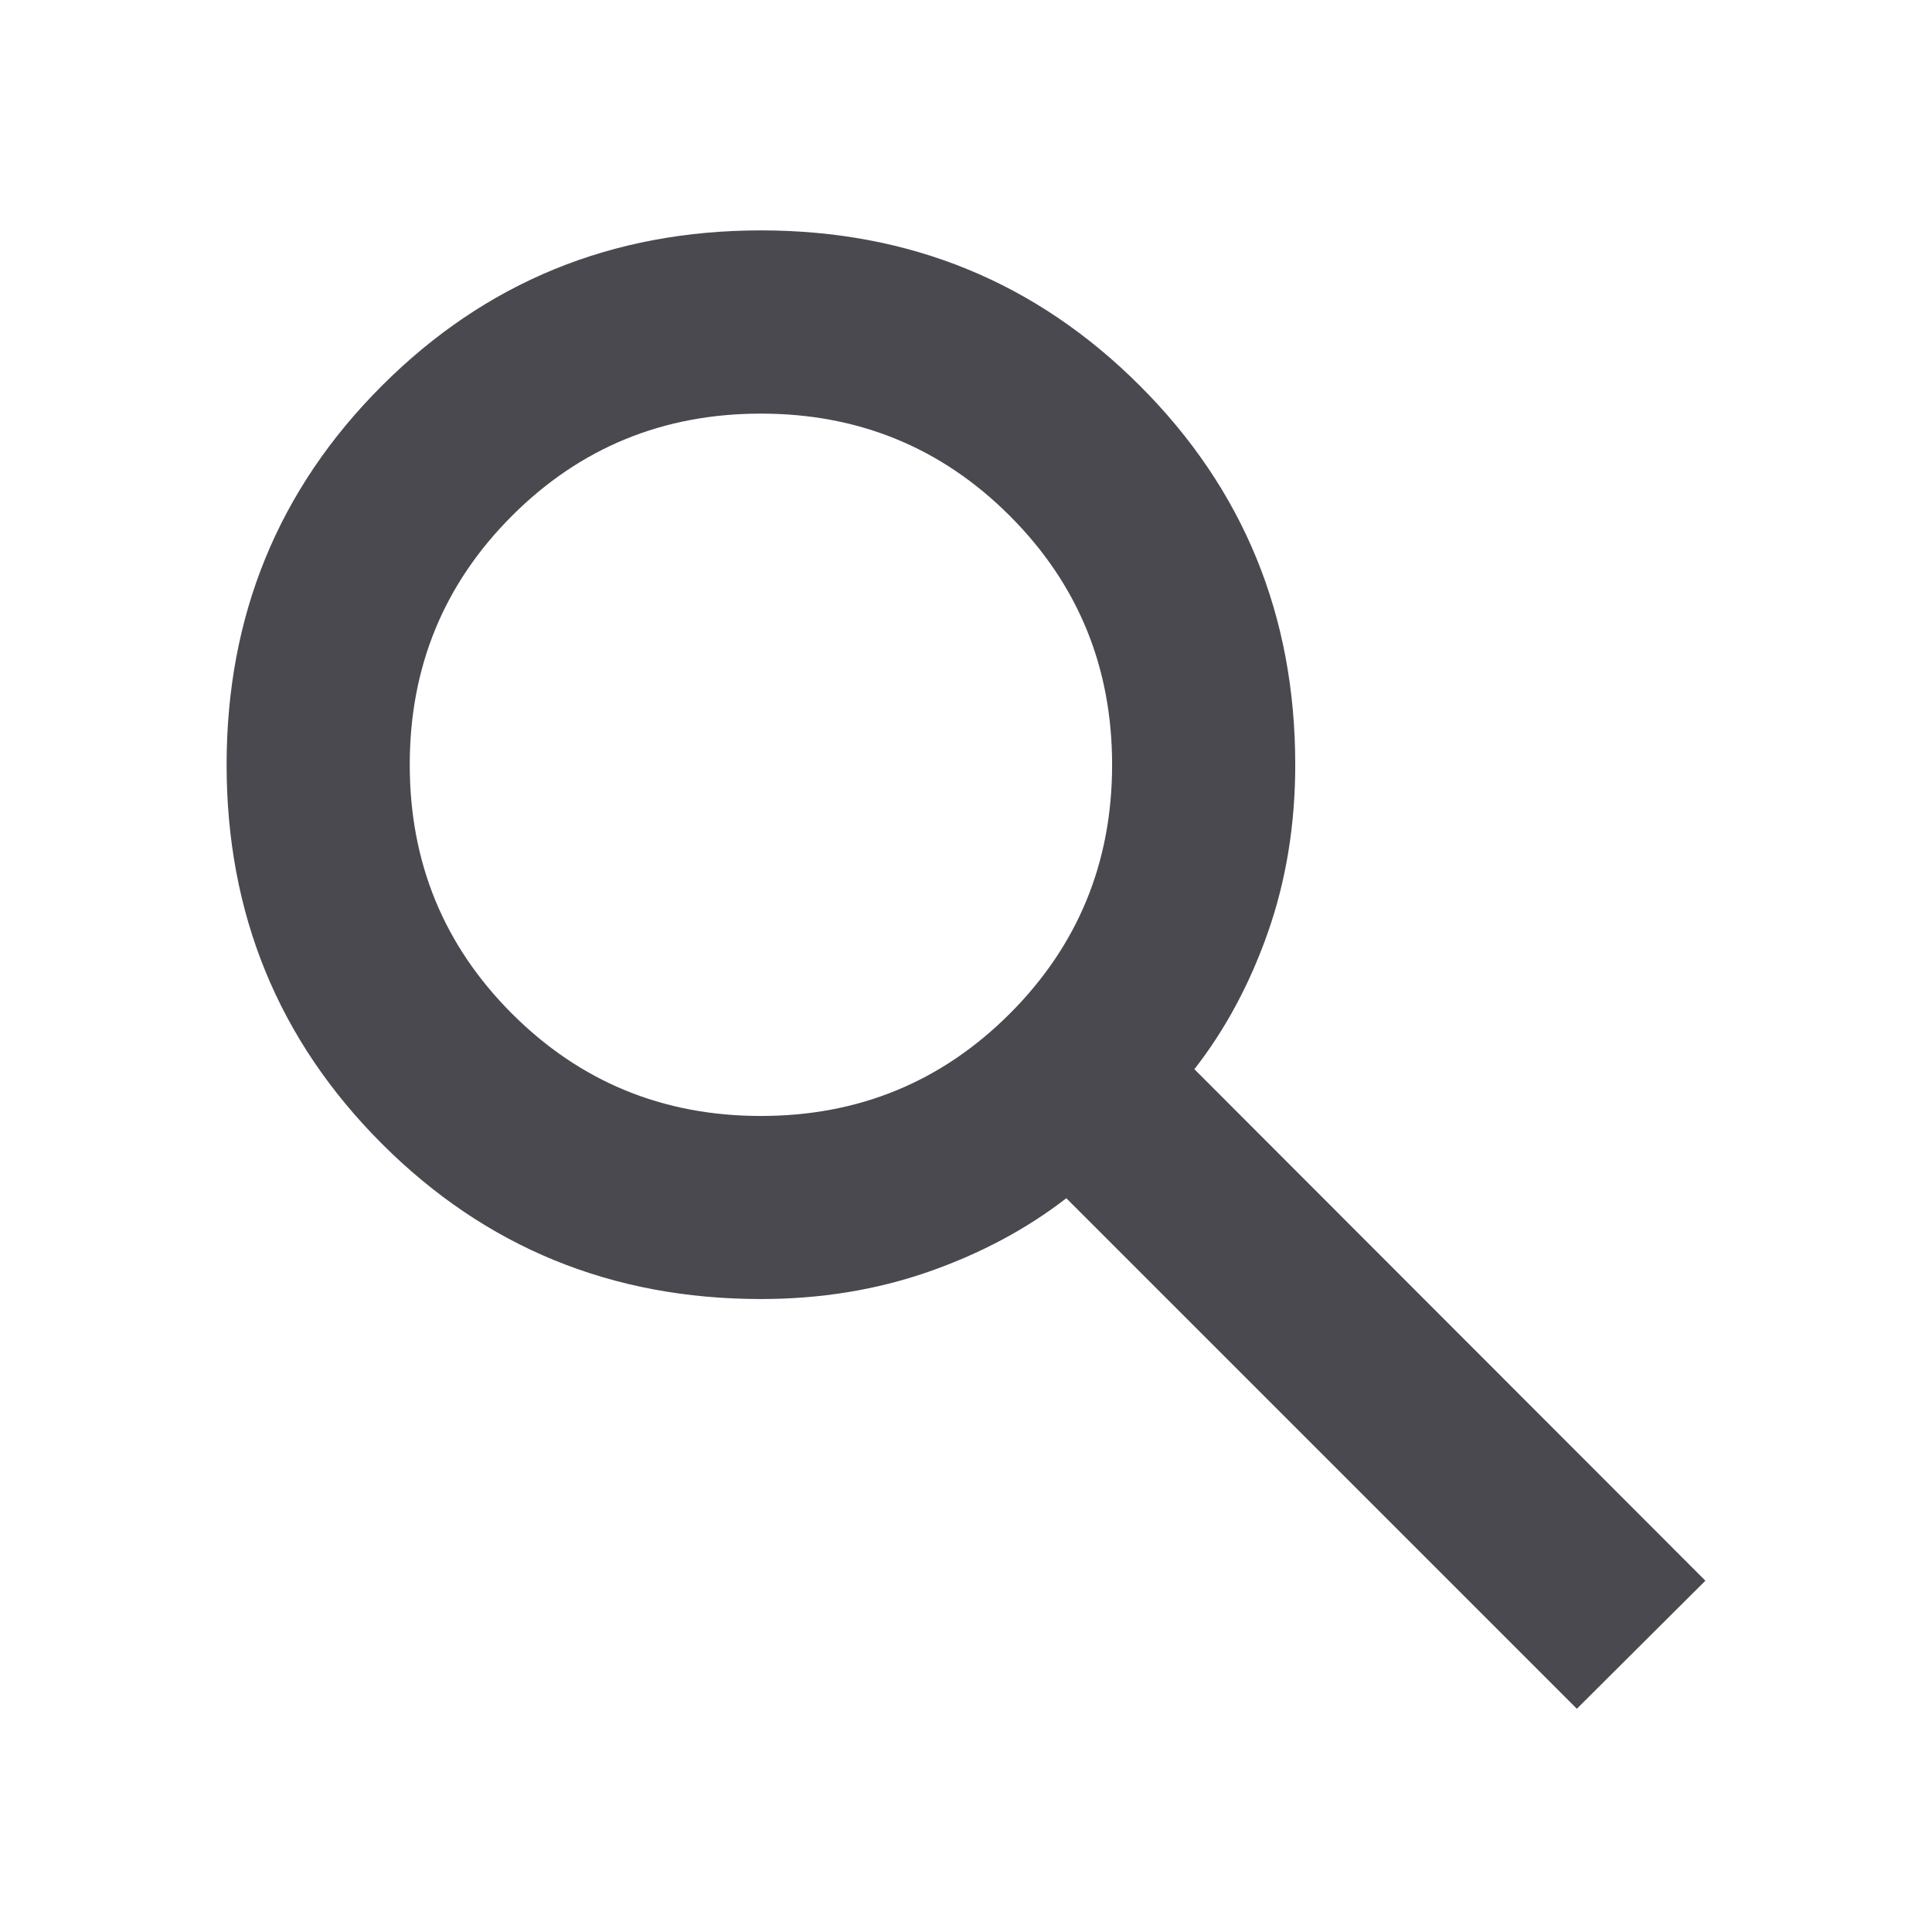
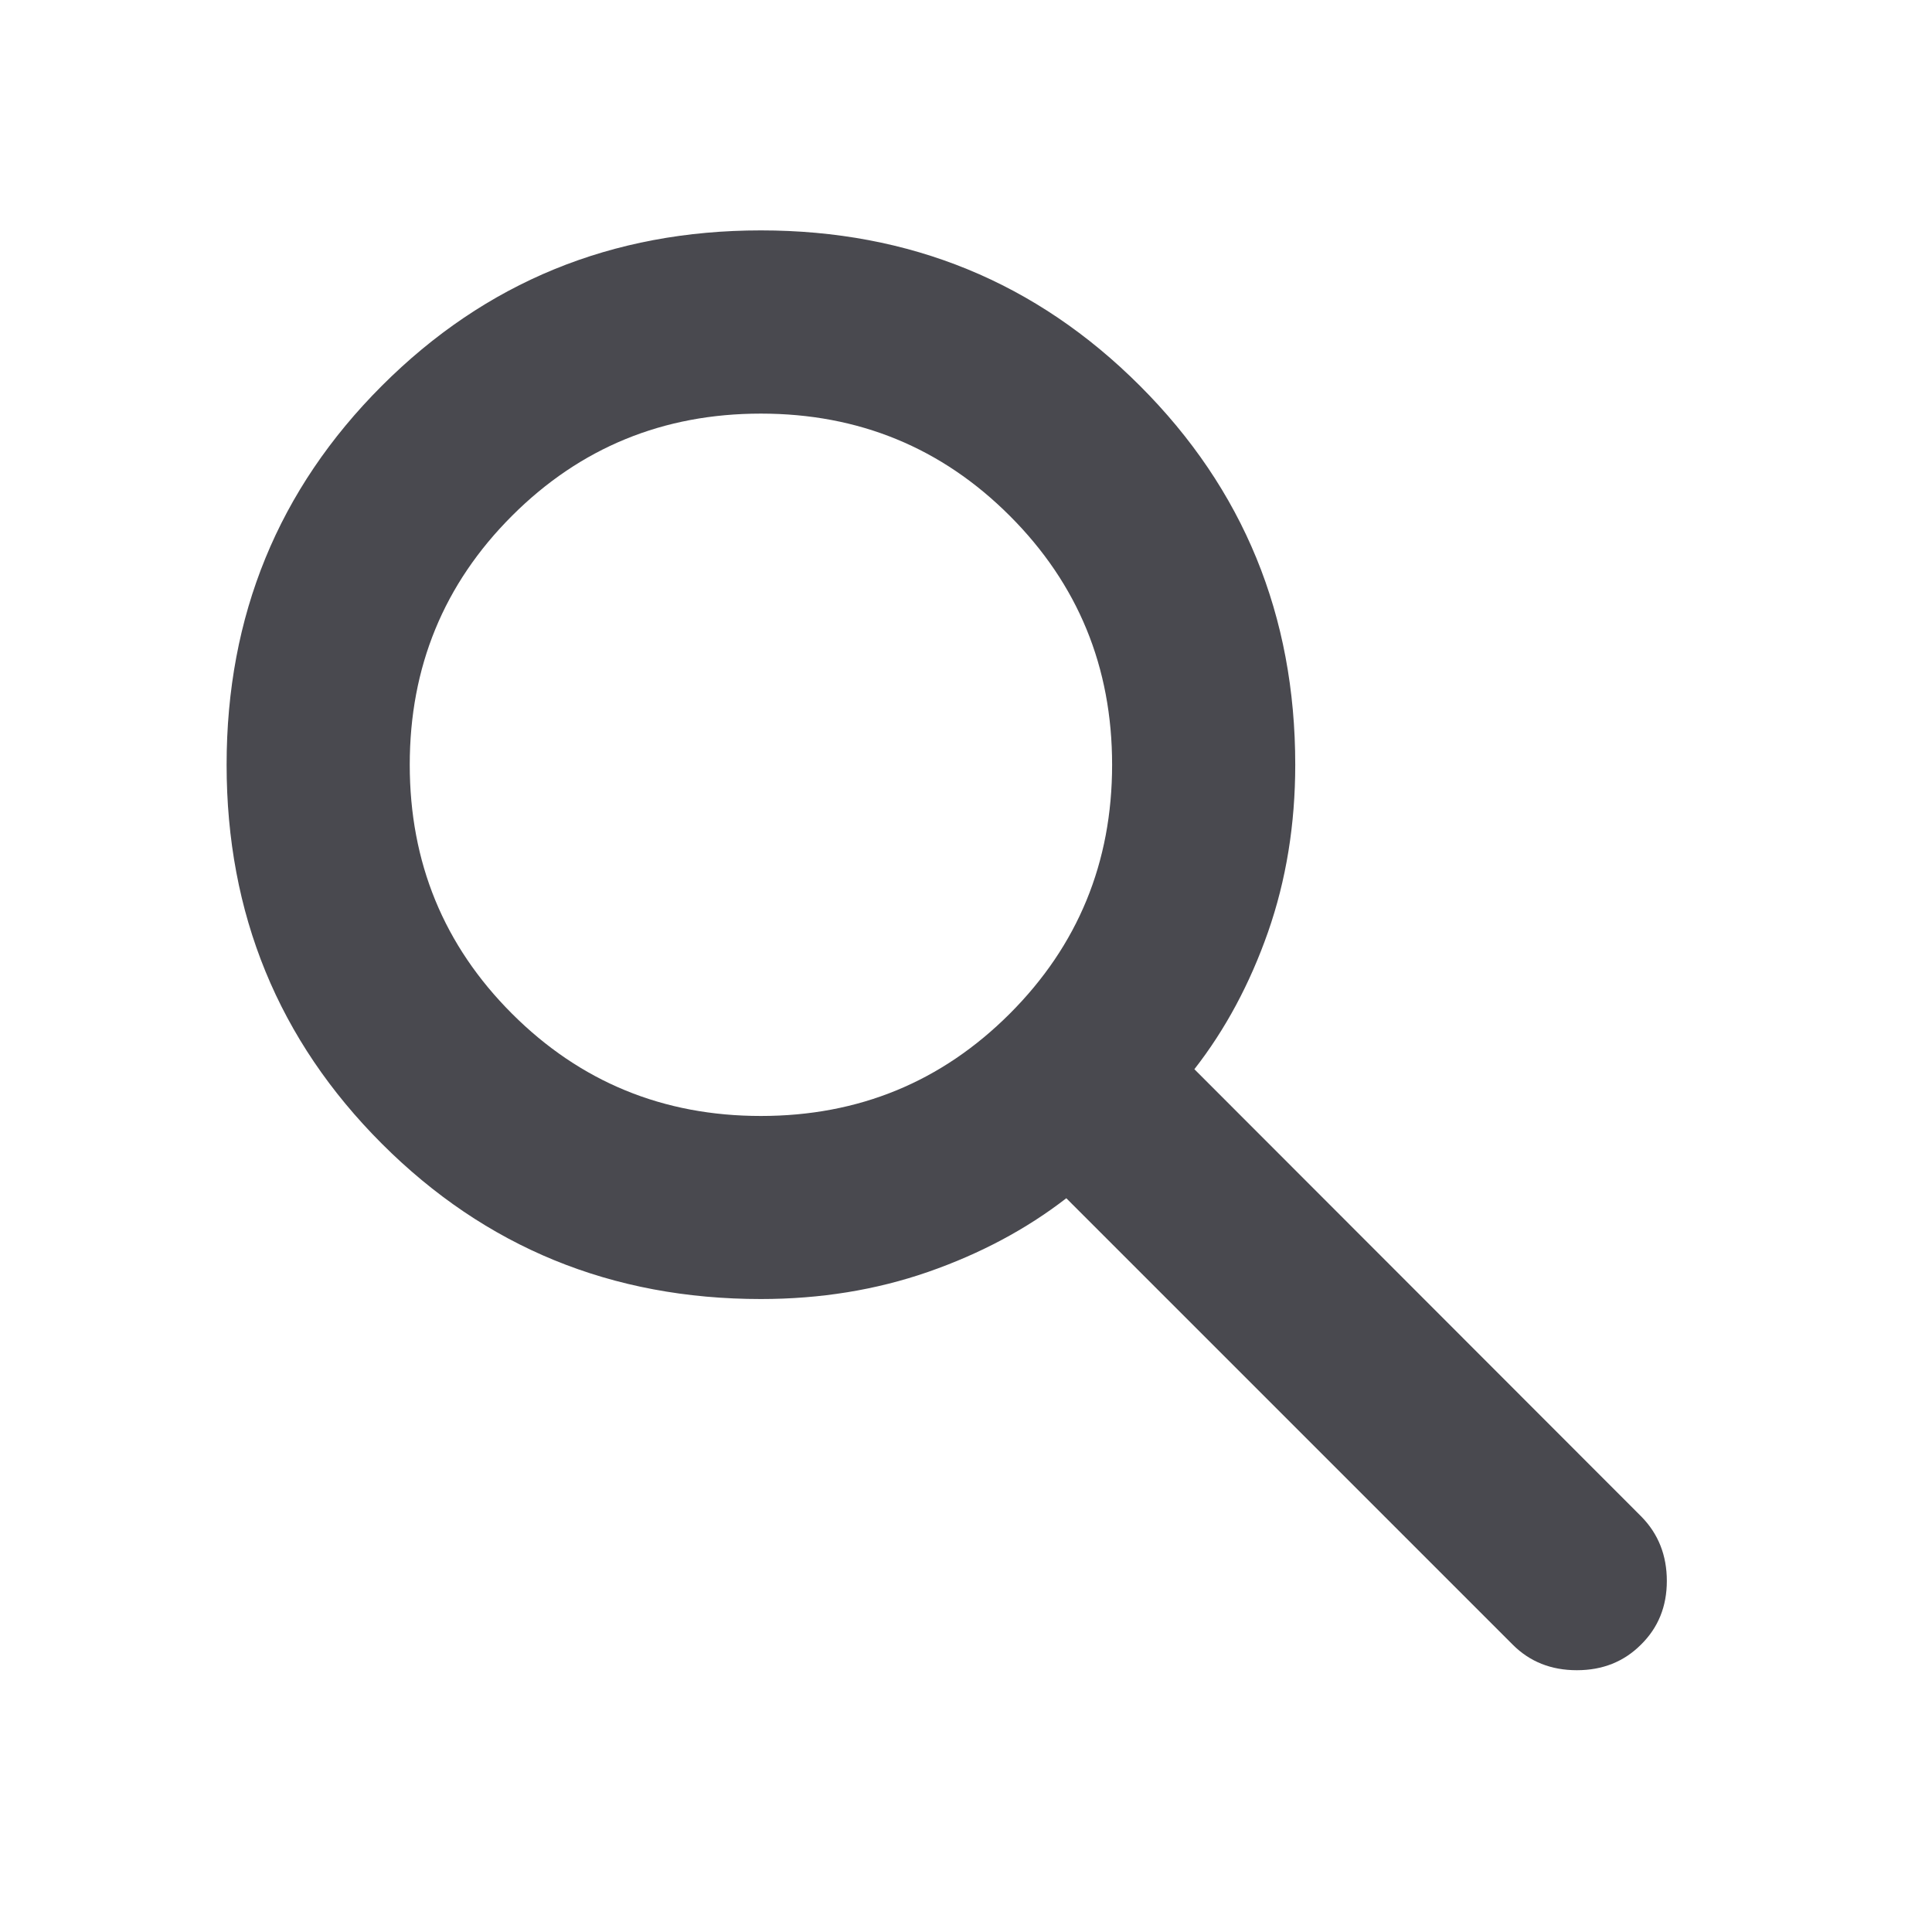
<svg xmlns="http://www.w3.org/2000/svg" width="24" height="24" viewBox="0 0 24 24" fill="none">
-   <mask id="mask0_1016_179" style="mask-type:alpha" maskUnits="userSpaceOnUse" x="0" y="0" width="24" height="24">
+   <mask id="mask0_1214_7" style="mask-type:alpha" maskUnits="userSpaceOnUse" x="0" y="0" width="24" height="24">
    <rect width="24" height="24" fill="#D9D9D9" />
  </mask>
-   <g mask="url(#mask0_1016_179)">
-     <path d="M19.588 21.227L13.246 14.885C12.75 15.269 12.178 15.574 11.53 15.8C10.882 16.025 10.19 16.137 9.452 16.137C7.6 16.137 6.03 15.494 4.744 14.208C3.458 12.922 2.815 11.352 2.815 9.5C2.815 7.647 3.458 6.078 4.744 4.792C6.03 3.506 7.6 2.862 9.452 2.862C11.305 2.862 12.874 3.506 14.16 4.792C15.447 6.078 16.09 7.647 16.09 9.5C16.09 10.241 15.977 10.934 15.752 11.578C15.526 12.222 15.221 12.79 14.837 13.282L21.185 19.636L19.588 21.227ZM9.452 13.863C10.666 13.863 11.697 13.439 12.544 12.592C13.391 11.745 13.815 10.714 13.815 9.5C13.815 8.286 13.391 7.255 12.544 6.408C11.697 5.561 10.666 5.138 9.452 5.138C8.238 5.138 7.207 5.561 6.36 6.408C5.513 7.255 5.09 8.286 5.09 9.5C5.09 10.714 5.513 11.745 6.36 12.592C7.207 13.439 8.238 13.863 9.452 13.863Z" fill="#49494F" />
+   <g mask="url(#mask0_1214_7)">
+     <path d="M9.452 16.137C7.6 16.137 6.03 15.494 4.744 14.208C3.458 12.922 2.815 11.352 2.815 9.5C2.815 7.647 3.458 6.078 4.744 4.792C6.03 3.506 7.6 2.862 9.452 2.862C11.305 2.862 12.874 3.506 14.16 4.792C15.447 6.078 16.09 7.647 16.09 9.5C16.09 10.241 15.977 10.934 15.752 11.578C15.526 12.222 15.221 12.79 14.837 13.282L20.39 18.84C20.601 19.055 20.706 19.322 20.706 19.639C20.706 19.956 20.599 20.22 20.384 20.431C20.172 20.643 19.907 20.748 19.588 20.748C19.269 20.748 19.004 20.643 18.792 20.431L13.246 14.885C12.75 15.269 12.178 15.574 11.53 15.8C10.882 16.025 10.19 16.137 9.452 16.137ZM9.452 13.863C10.666 13.863 11.697 13.439 12.544 12.592C13.391 11.745 13.815 10.714 13.815 9.5C13.815 8.286 13.391 7.255 12.544 6.408C11.697 5.561 10.666 5.138 9.452 5.138C8.238 5.138 7.207 5.561 6.36 6.408C5.513 7.255 5.09 8.286 5.09 9.5C5.09 10.714 5.513 11.745 6.36 12.592C7.207 13.439 8.238 13.863 9.452 13.863Z" fill="#49494F" />
  </g>
</svg>
